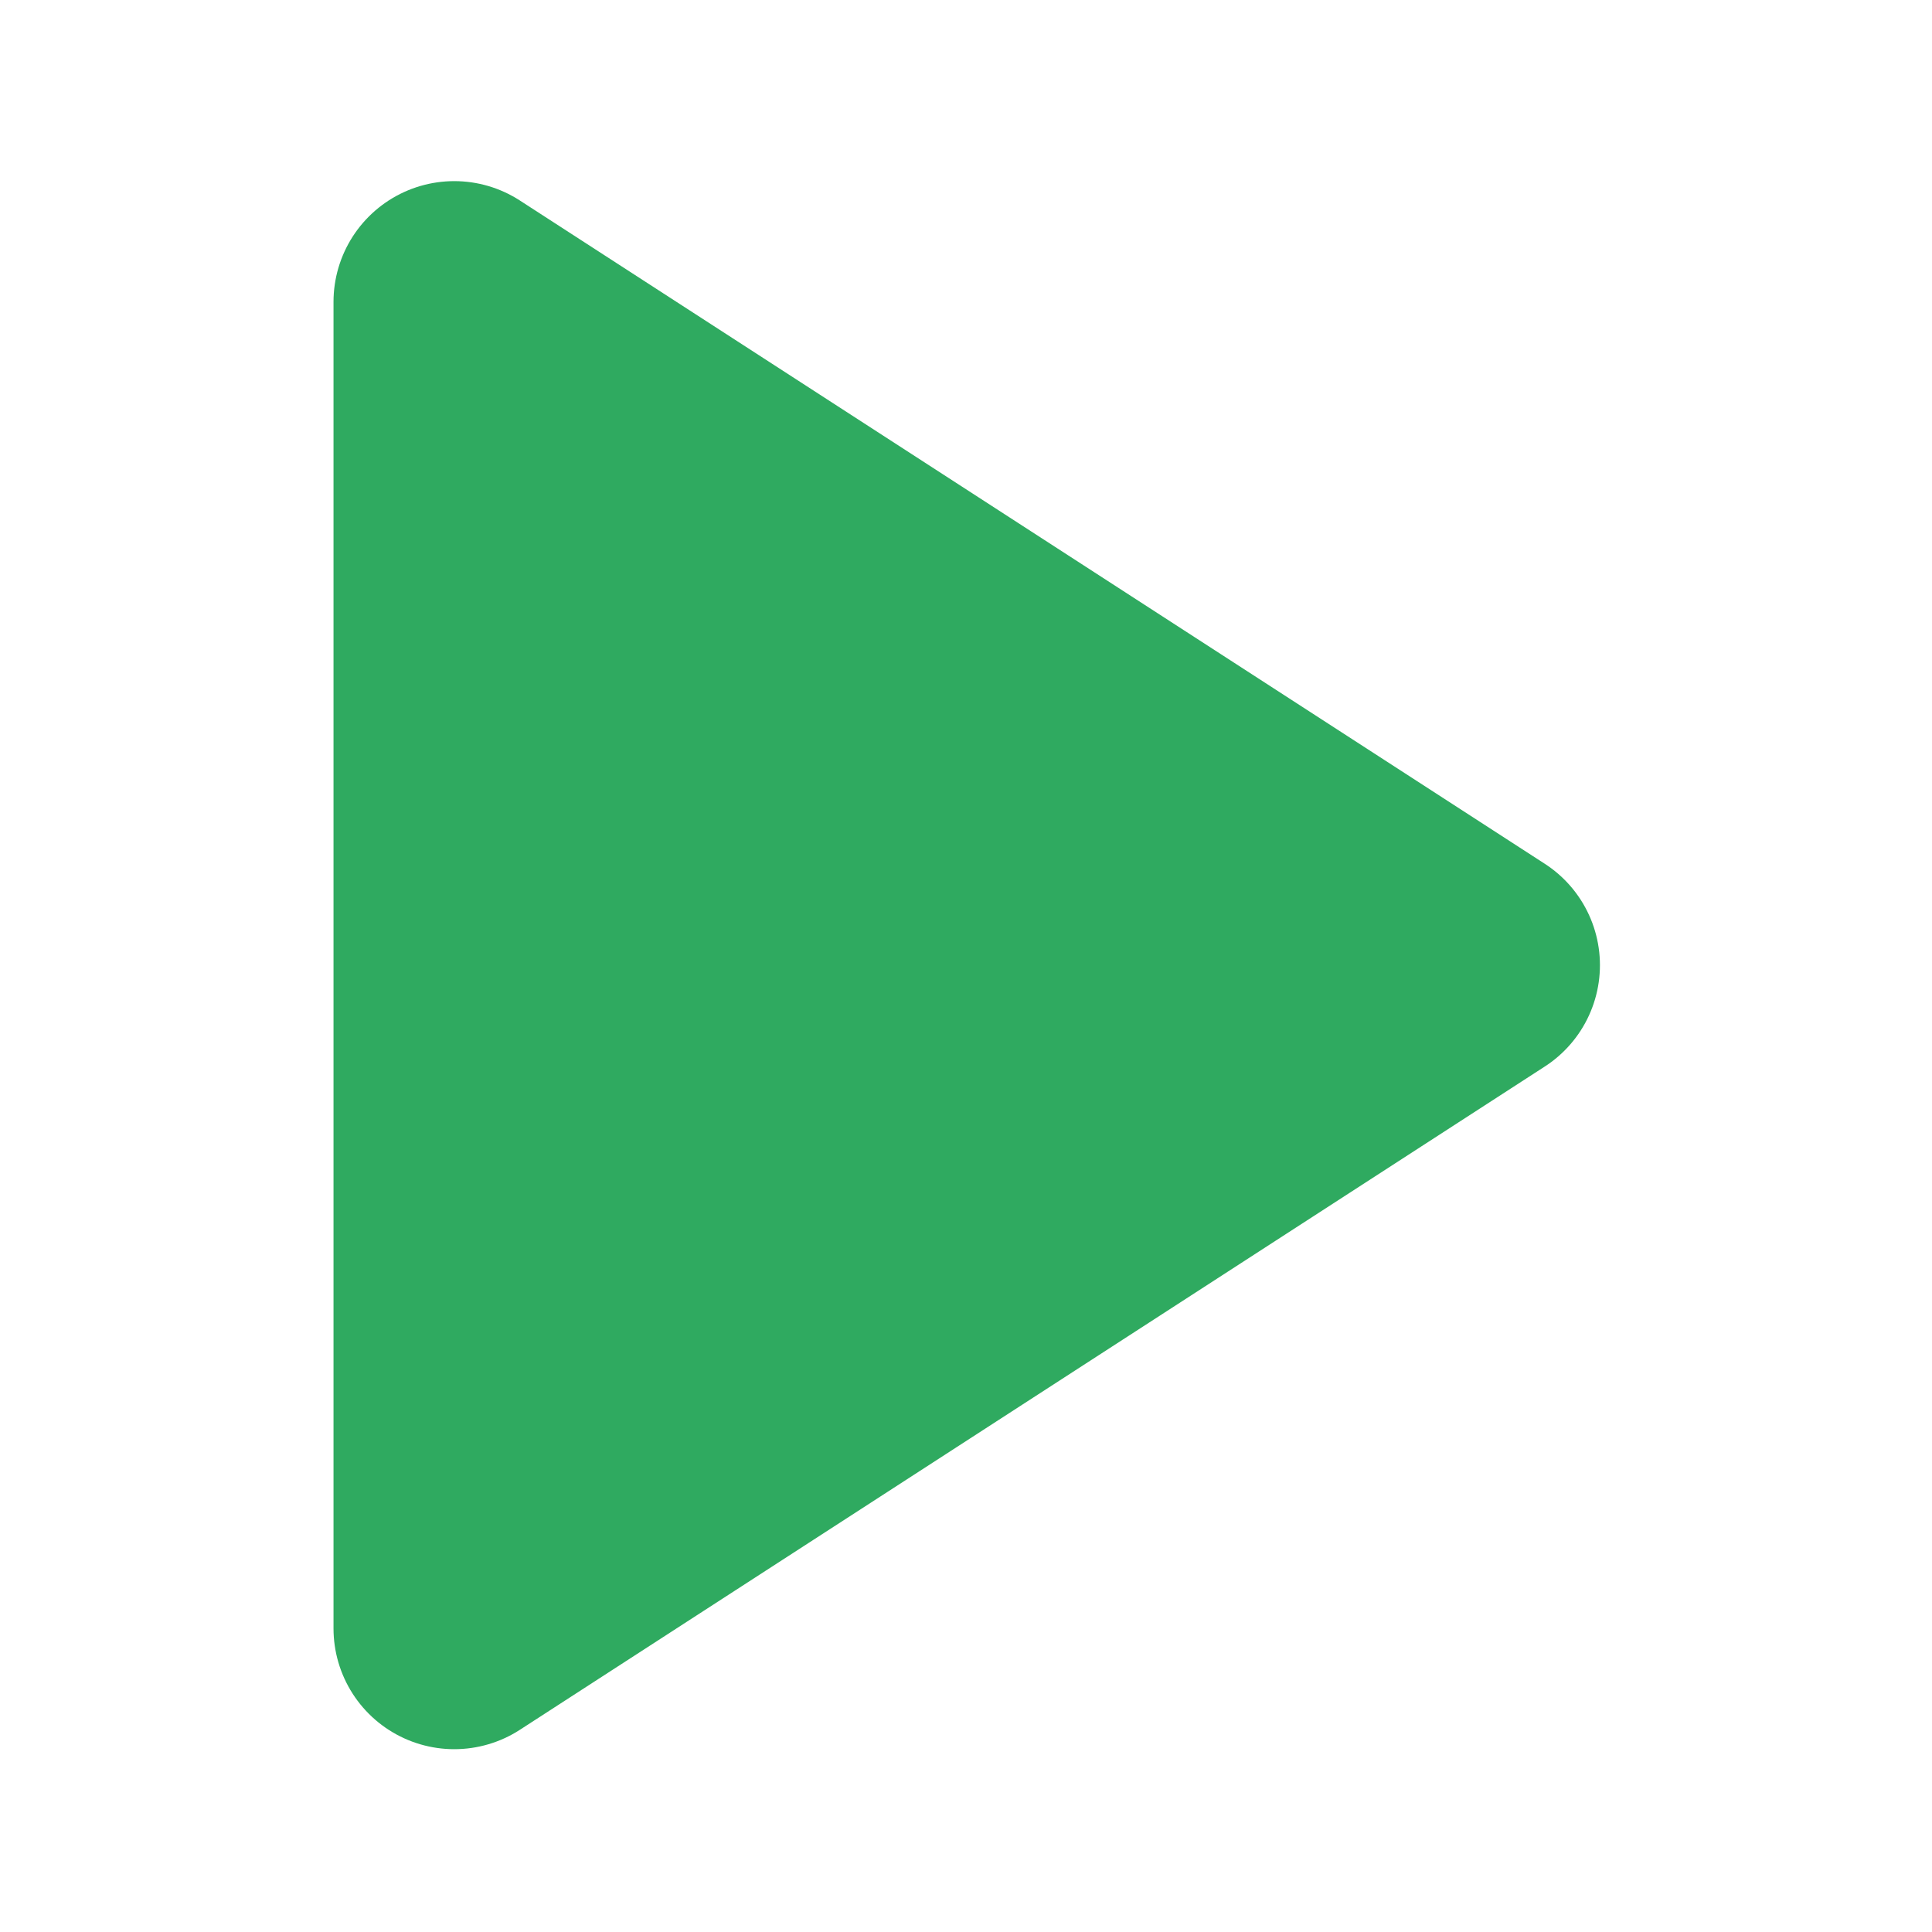
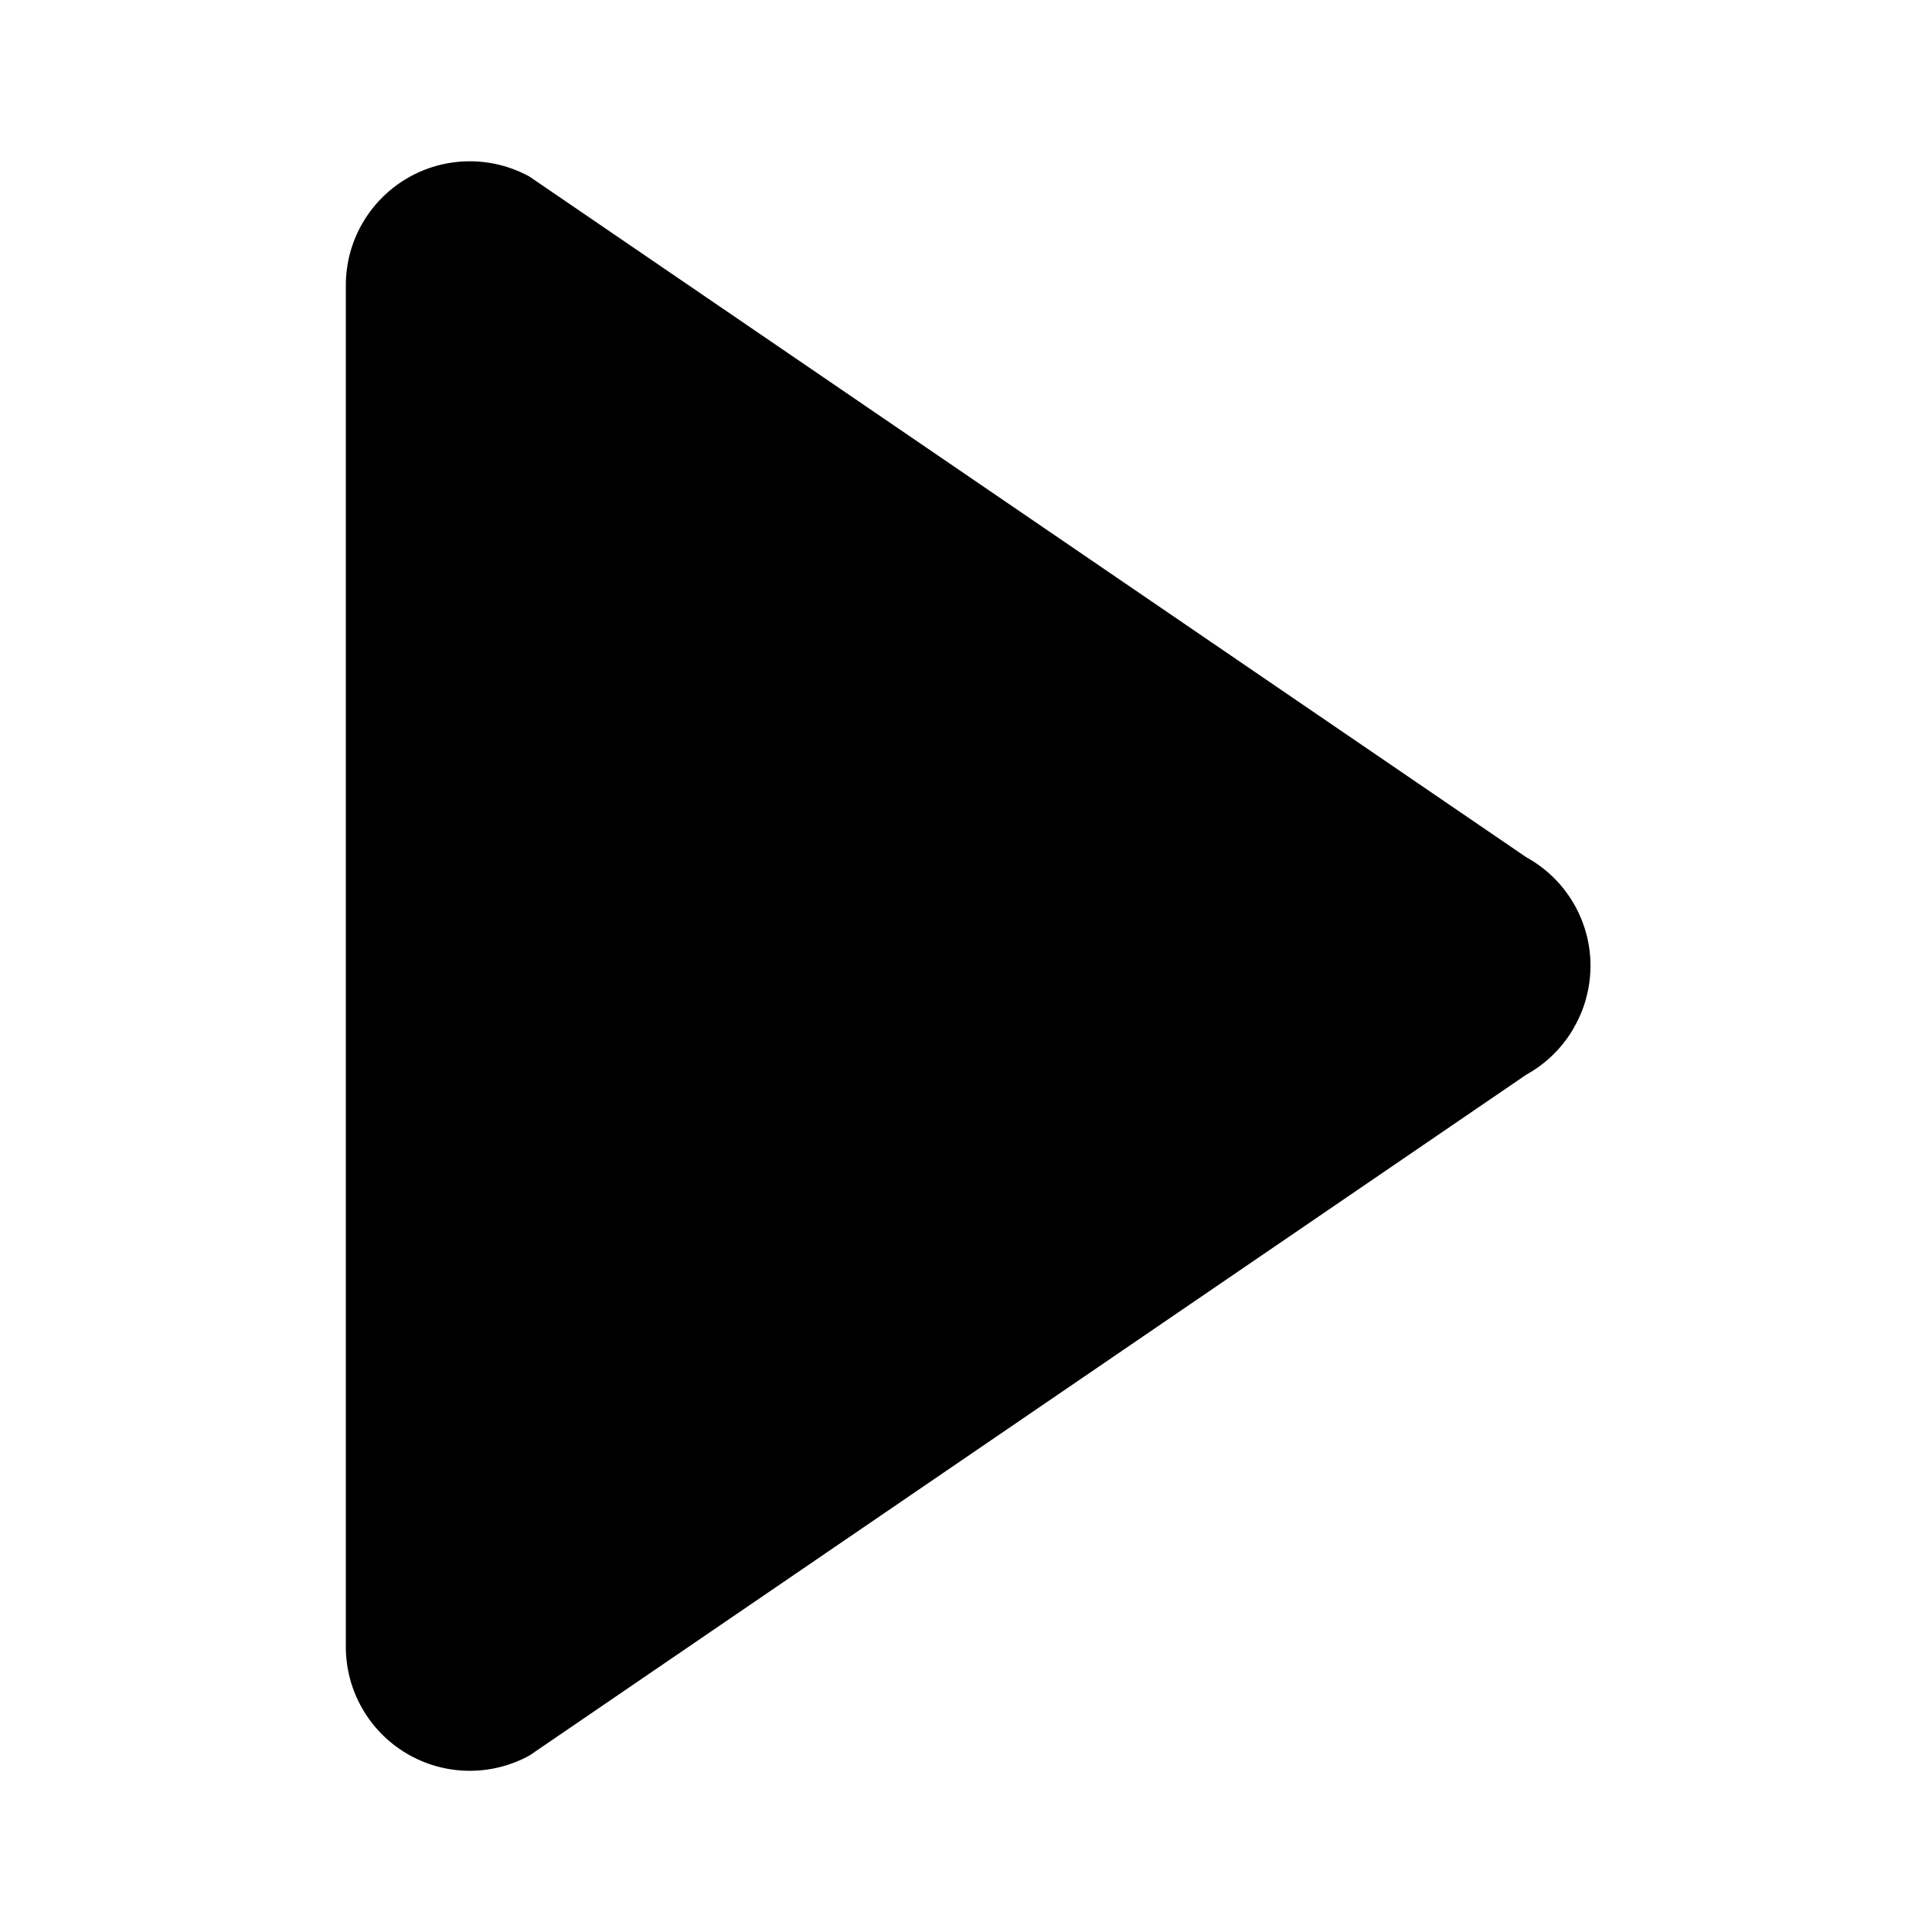
- <svg xmlns="http://www.w3.org/2000/svg" viewBox="0 0 32 32" version="1.1" id="svg4">
-   <defs id="defs8" />
-   <path d="M 7.524,26.972 24.5,15.986 7.524,5 v 21.972" id="path2" style="fill:#2faa60;stroke:#2faa60;stroke-width:4;stroke-linecap:round;stroke-linejoin:round" />
+ <svg xmlns="http://www.w3.org/2000/svg" viewBox="0 0 24 24">
+   <path d="M19.758 11.999a1.54 1.54 0 0 0-.798-1.35L6.578 2.194a1.54 1.54 0 0 0-2.282 1.35V20.46a1.54 1.54 0 0 0 2.282 1.347L18.96 13.35a1.54 1.54 0 0 0 .582-.566v-.002c.07-.118.124-.244.16-.375v-.002c.037-.132.055-.268.056-.405z" />
</svg>
